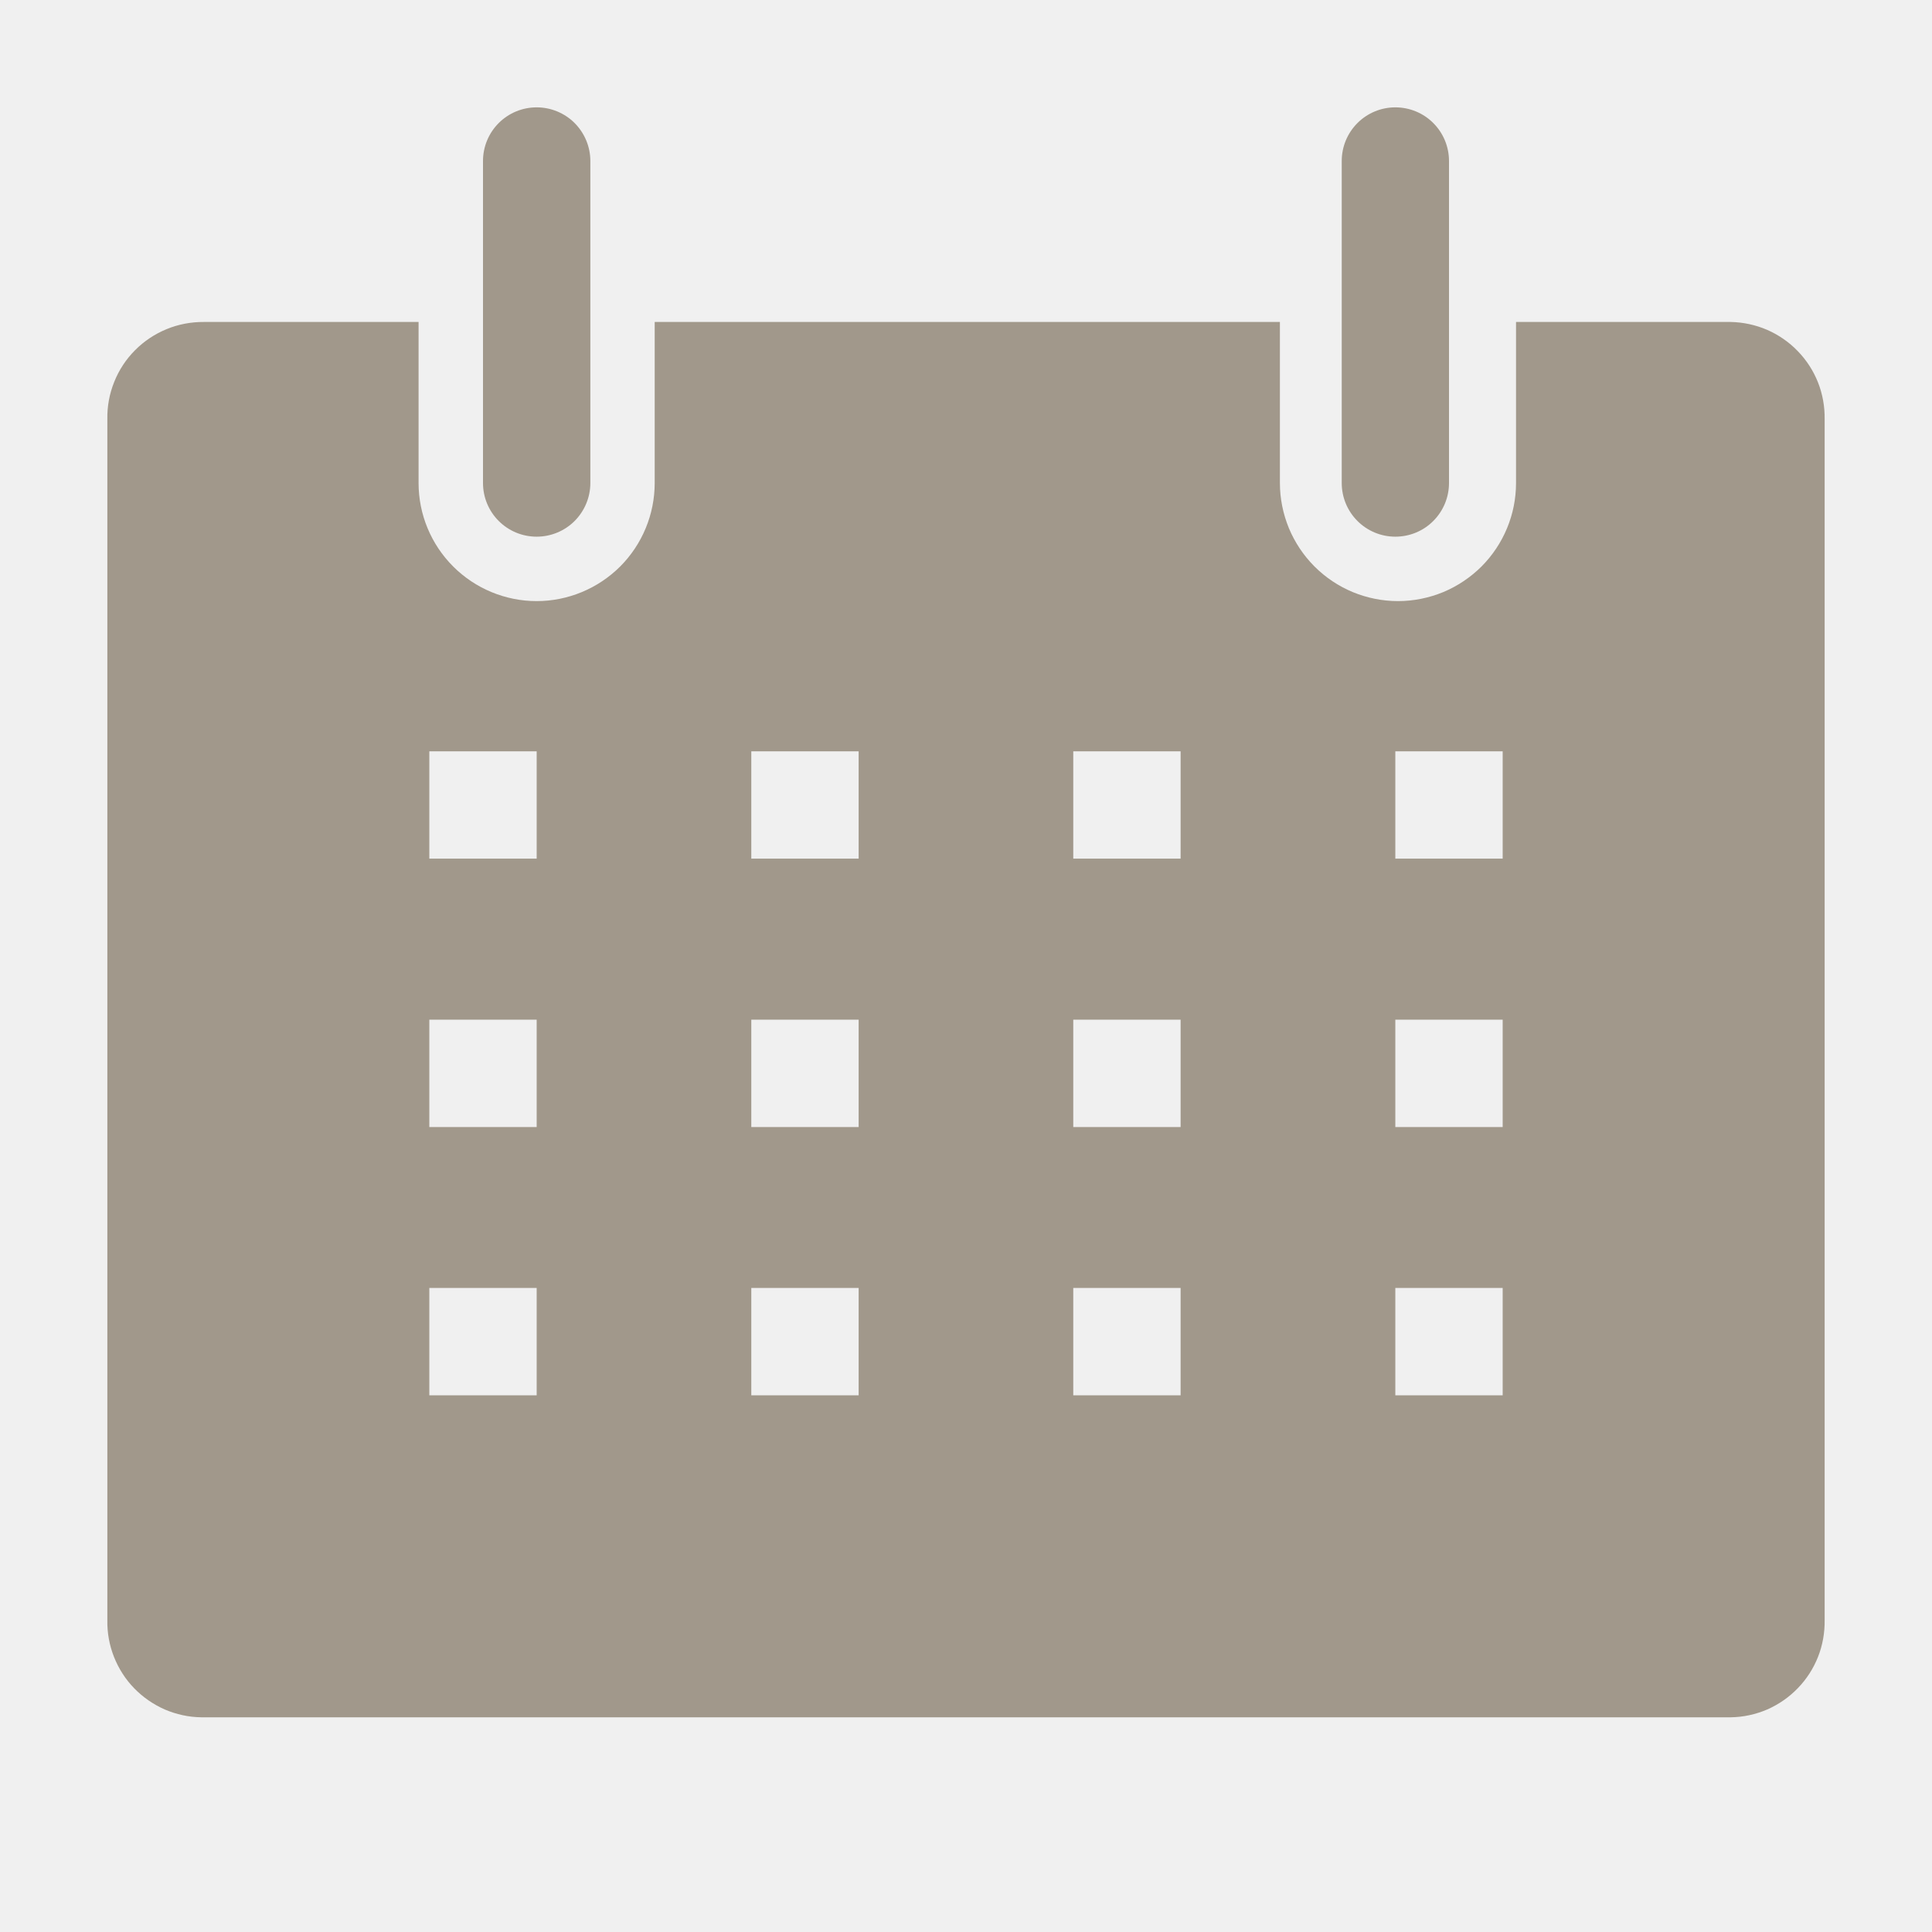
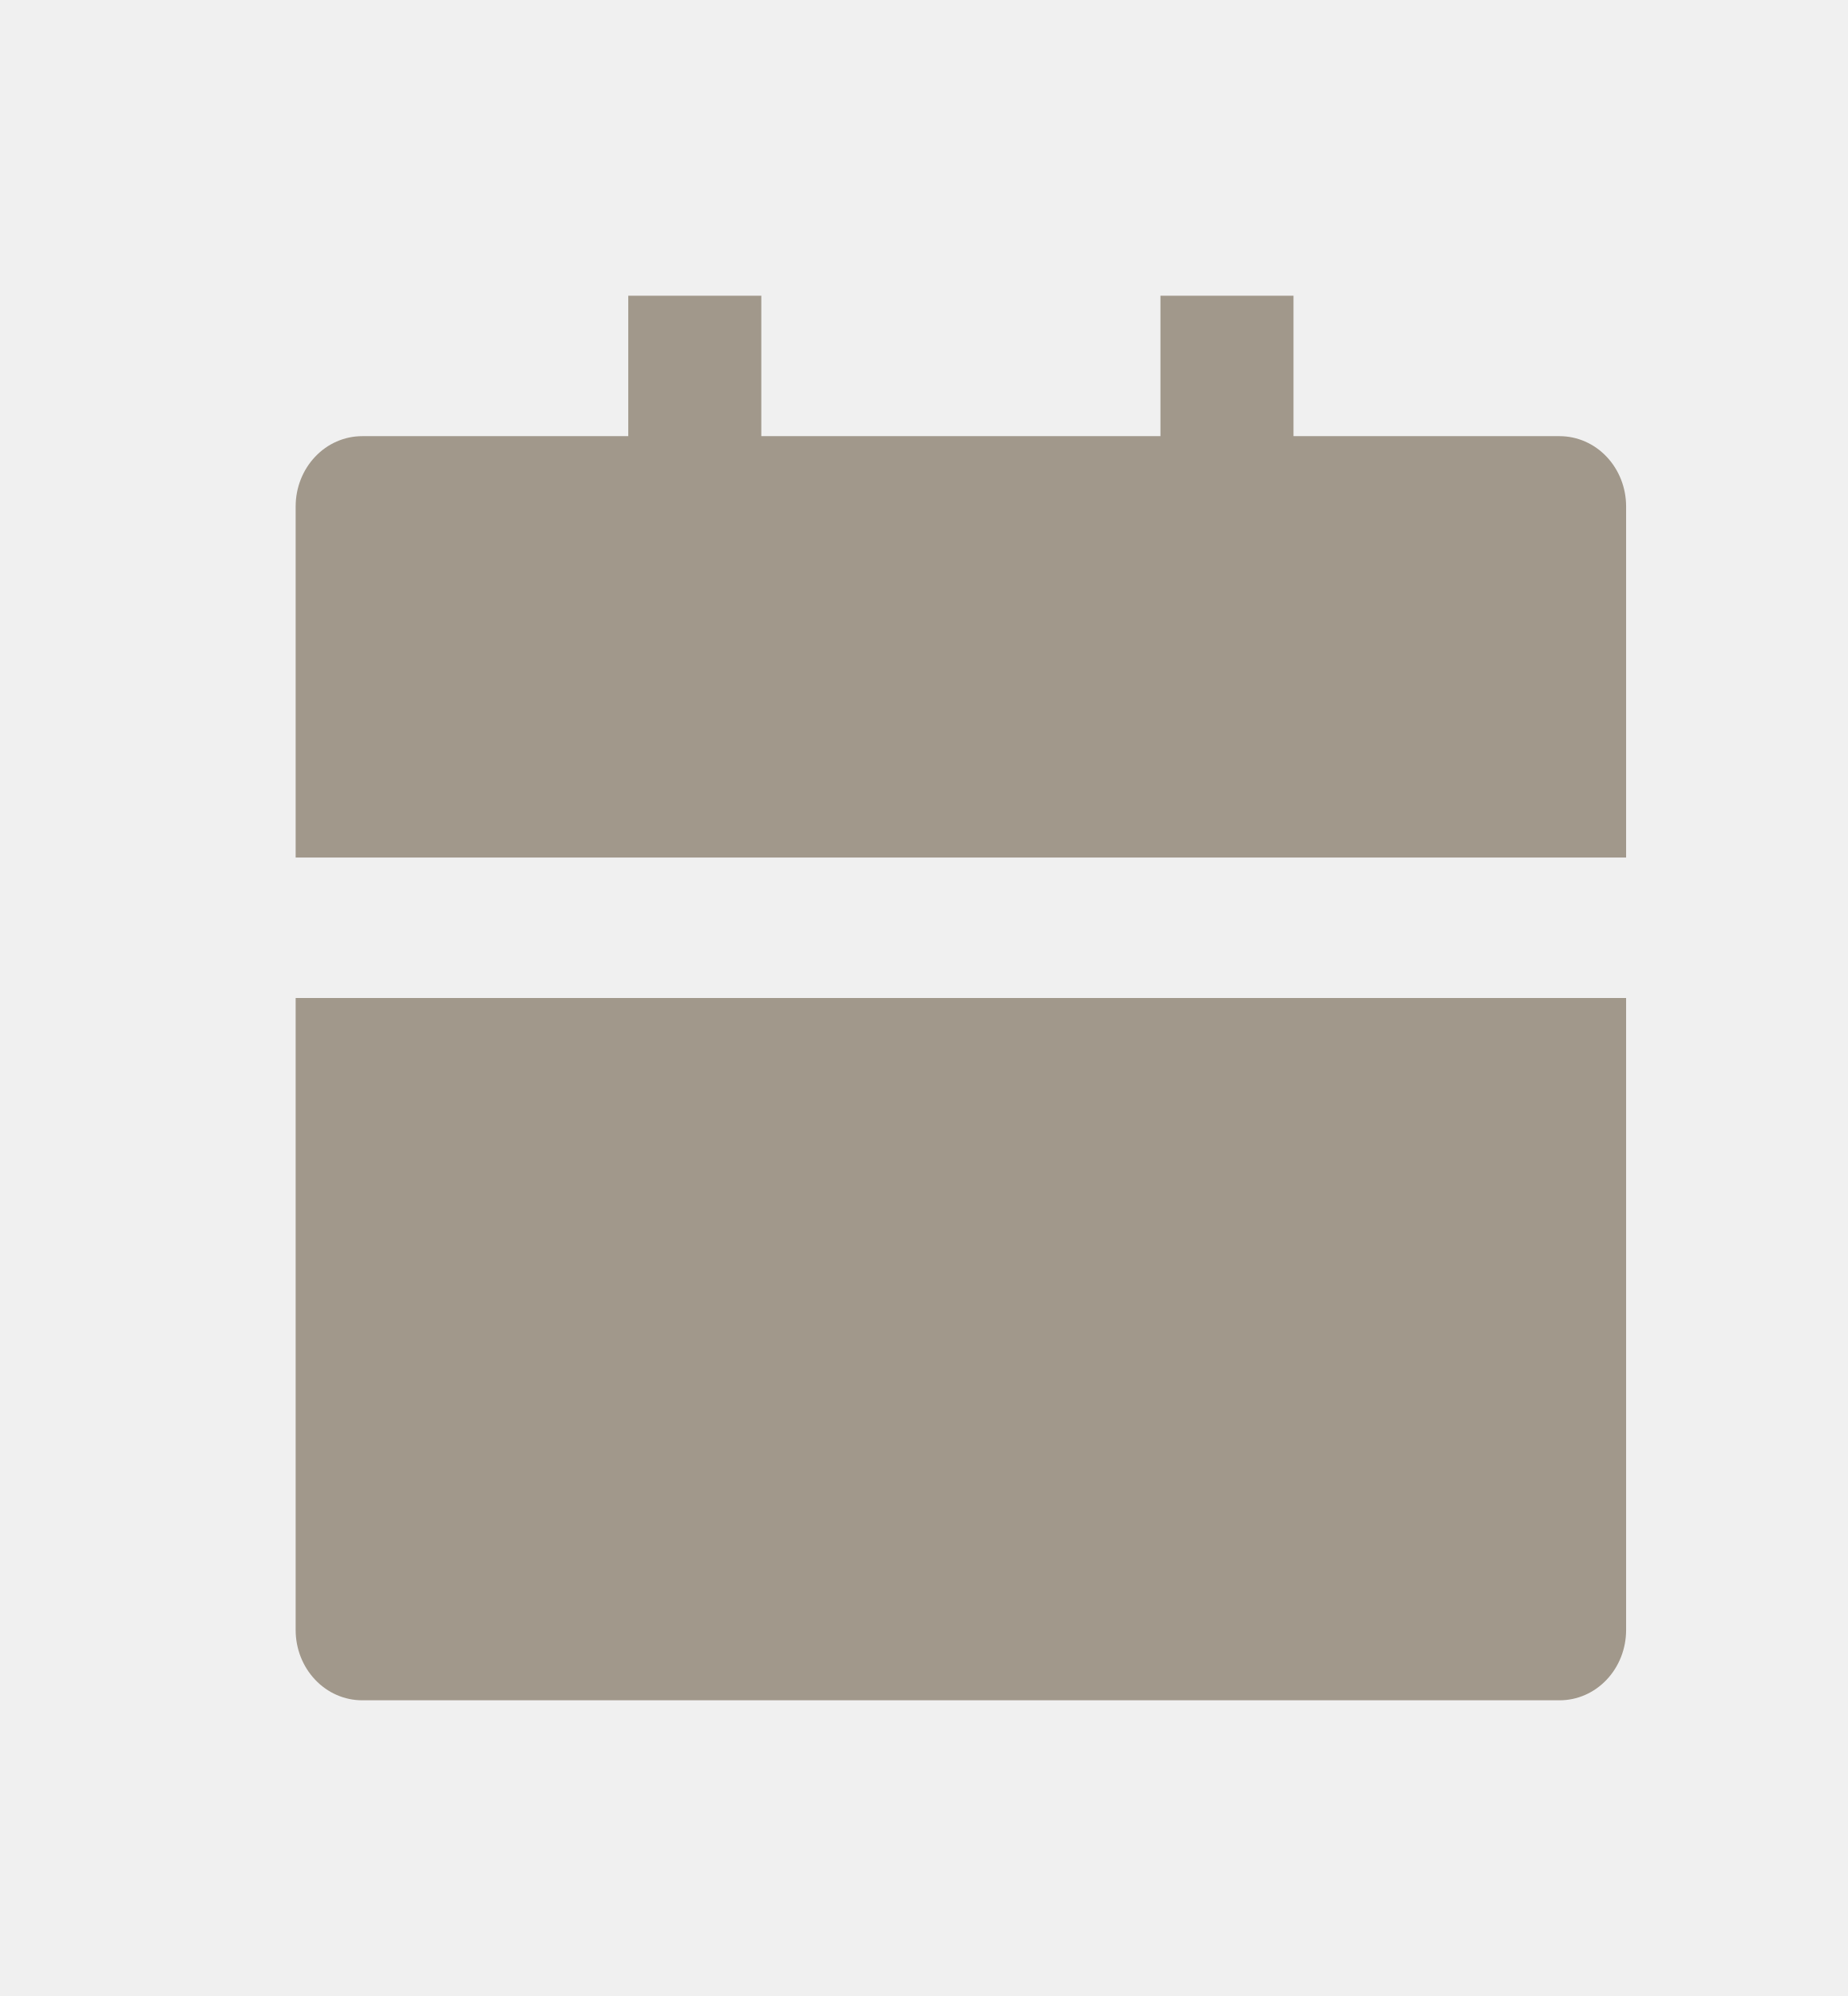
- <svg xmlns="http://www.w3.org/2000/svg" width="23" height="23" viewBox="0 0 23 23" fill="none">
-   <g clip-path="url(#clip0_547_587)">
-     <path d="M20.604 3.833H18.048V5.75C18.048 5.935 18.012 6.117 17.941 6.288C17.871 6.458 17.767 6.613 17.637 6.744C17.506 6.874 17.351 6.978 17.181 7.049C17.01 7.119 16.827 7.156 16.643 7.156C16.458 7.156 16.275 7.119 16.105 7.049C15.934 6.978 15.779 6.874 15.649 6.744C15.518 6.613 15.415 6.458 15.344 6.288C15.274 6.117 15.237 5.935 15.237 5.75V3.833H7.794V5.75C7.794 6.123 7.646 6.48 7.383 6.744C7.119 7.007 6.761 7.156 6.389 7.156C6.016 7.156 5.658 7.007 5.395 6.744C5.131 6.48 4.983 6.123 4.983 5.75V3.833H2.428C2.275 3.832 2.125 3.86 1.984 3.918C1.843 3.976 1.715 4.061 1.608 4.169C1.501 4.276 1.416 4.405 1.36 4.546C1.303 4.687 1.275 4.838 1.278 4.99V19.288C1.275 19.437 1.302 19.586 1.357 19.725C1.412 19.864 1.493 19.991 1.597 20.098C1.701 20.205 1.825 20.291 1.962 20.351C2.099 20.41 2.246 20.442 2.396 20.444H20.604C20.753 20.442 20.901 20.41 21.038 20.351C21.175 20.291 21.299 20.205 21.402 20.098C21.506 19.991 21.588 19.864 21.643 19.725C21.698 19.586 21.724 19.437 21.722 19.288V4.99C21.724 4.84 21.698 4.692 21.643 4.553C21.588 4.414 21.506 4.287 21.402 4.18C21.299 4.073 21.175 3.987 21.038 3.927C20.901 3.868 20.753 3.836 20.604 3.833ZM6.389 16.611H5.111V15.333H6.389V16.611ZM6.389 13.417H5.111V12.139H6.389V13.417ZM6.389 10.222H5.111V8.944H6.389V10.222ZM10.222 16.611H8.944V15.333H10.222V16.611ZM10.222 13.417H8.944V12.139H10.222V13.417ZM10.222 10.222H8.944V8.944H10.222V10.222ZM14.055 16.611H12.777V15.333H14.055V16.611ZM14.055 13.417H12.777V12.139H14.055V13.417ZM14.055 10.222H12.777V8.944H14.055V10.222ZM17.889 16.611H16.611V15.333H17.889V16.611ZM17.889 13.417H16.611V12.139H17.889V13.417ZM17.889 10.222H16.611V8.944H17.889V10.222Z" fill="#A1988B" />
-     <path d="M6.389 6.389C6.558 6.389 6.721 6.322 6.841 6.202C6.96 6.082 7.028 5.92 7.028 5.75V1.917C7.028 1.747 6.96 1.585 6.841 1.465C6.721 1.345 6.558 1.278 6.389 1.278C6.219 1.278 6.057 1.345 5.937 1.465C5.817 1.585 5.75 1.747 5.75 1.917V5.75C5.75 5.92 5.817 6.082 5.937 6.202C6.057 6.322 6.219 6.389 6.389 6.389Z" fill="#A1988B" />
-     <path d="M16.611 6.389C16.781 6.389 16.944 6.322 17.063 6.202C17.183 6.082 17.25 5.92 17.25 5.75V1.917C17.25 1.747 17.183 1.585 17.063 1.465C16.944 1.345 16.781 1.278 16.611 1.278C16.442 1.278 16.28 1.345 16.16 1.465C16.04 1.585 15.973 1.747 15.973 1.917V5.75C15.973 5.92 16.04 6.082 16.16 6.202C16.28 6.322 16.442 6.389 16.611 6.389Z" fill="#A1988B" />
-   </g>
-   <defs>
-     <clipPath id="clip0_547_587">
-       <rect width="23" height="23" fill="white" />
-     </clipPath>
-   </defs>
+ <svg xmlns="http://www.w3.org/2000/svg" width="25" height="27" viewBox="0 0 25 27" fill="none">
+   <path d="M4 13.5H22V22.05C22 22.302 21.905 22.544 21.736 22.722C21.568 22.9 21.339 23 21.1 23H4.9C4.661 23 4.432 22.9 4.264 22.722C4.095 22.544 4 22.302 4 22.05V13.5ZM17.5 5.9H21.1C21.339 5.9 21.568 6 21.736 6.178C21.905 6.356 22 6.598 22 6.85V11.6H4V6.85C4 6.598 4.095 6.356 4.264 6.178C4.432 6 4.661 5.9 4.9 5.9H8.5V4H10.3V5.9H15.7V4H17.5V5.9Z" fill="#A1988B" />
</svg>
